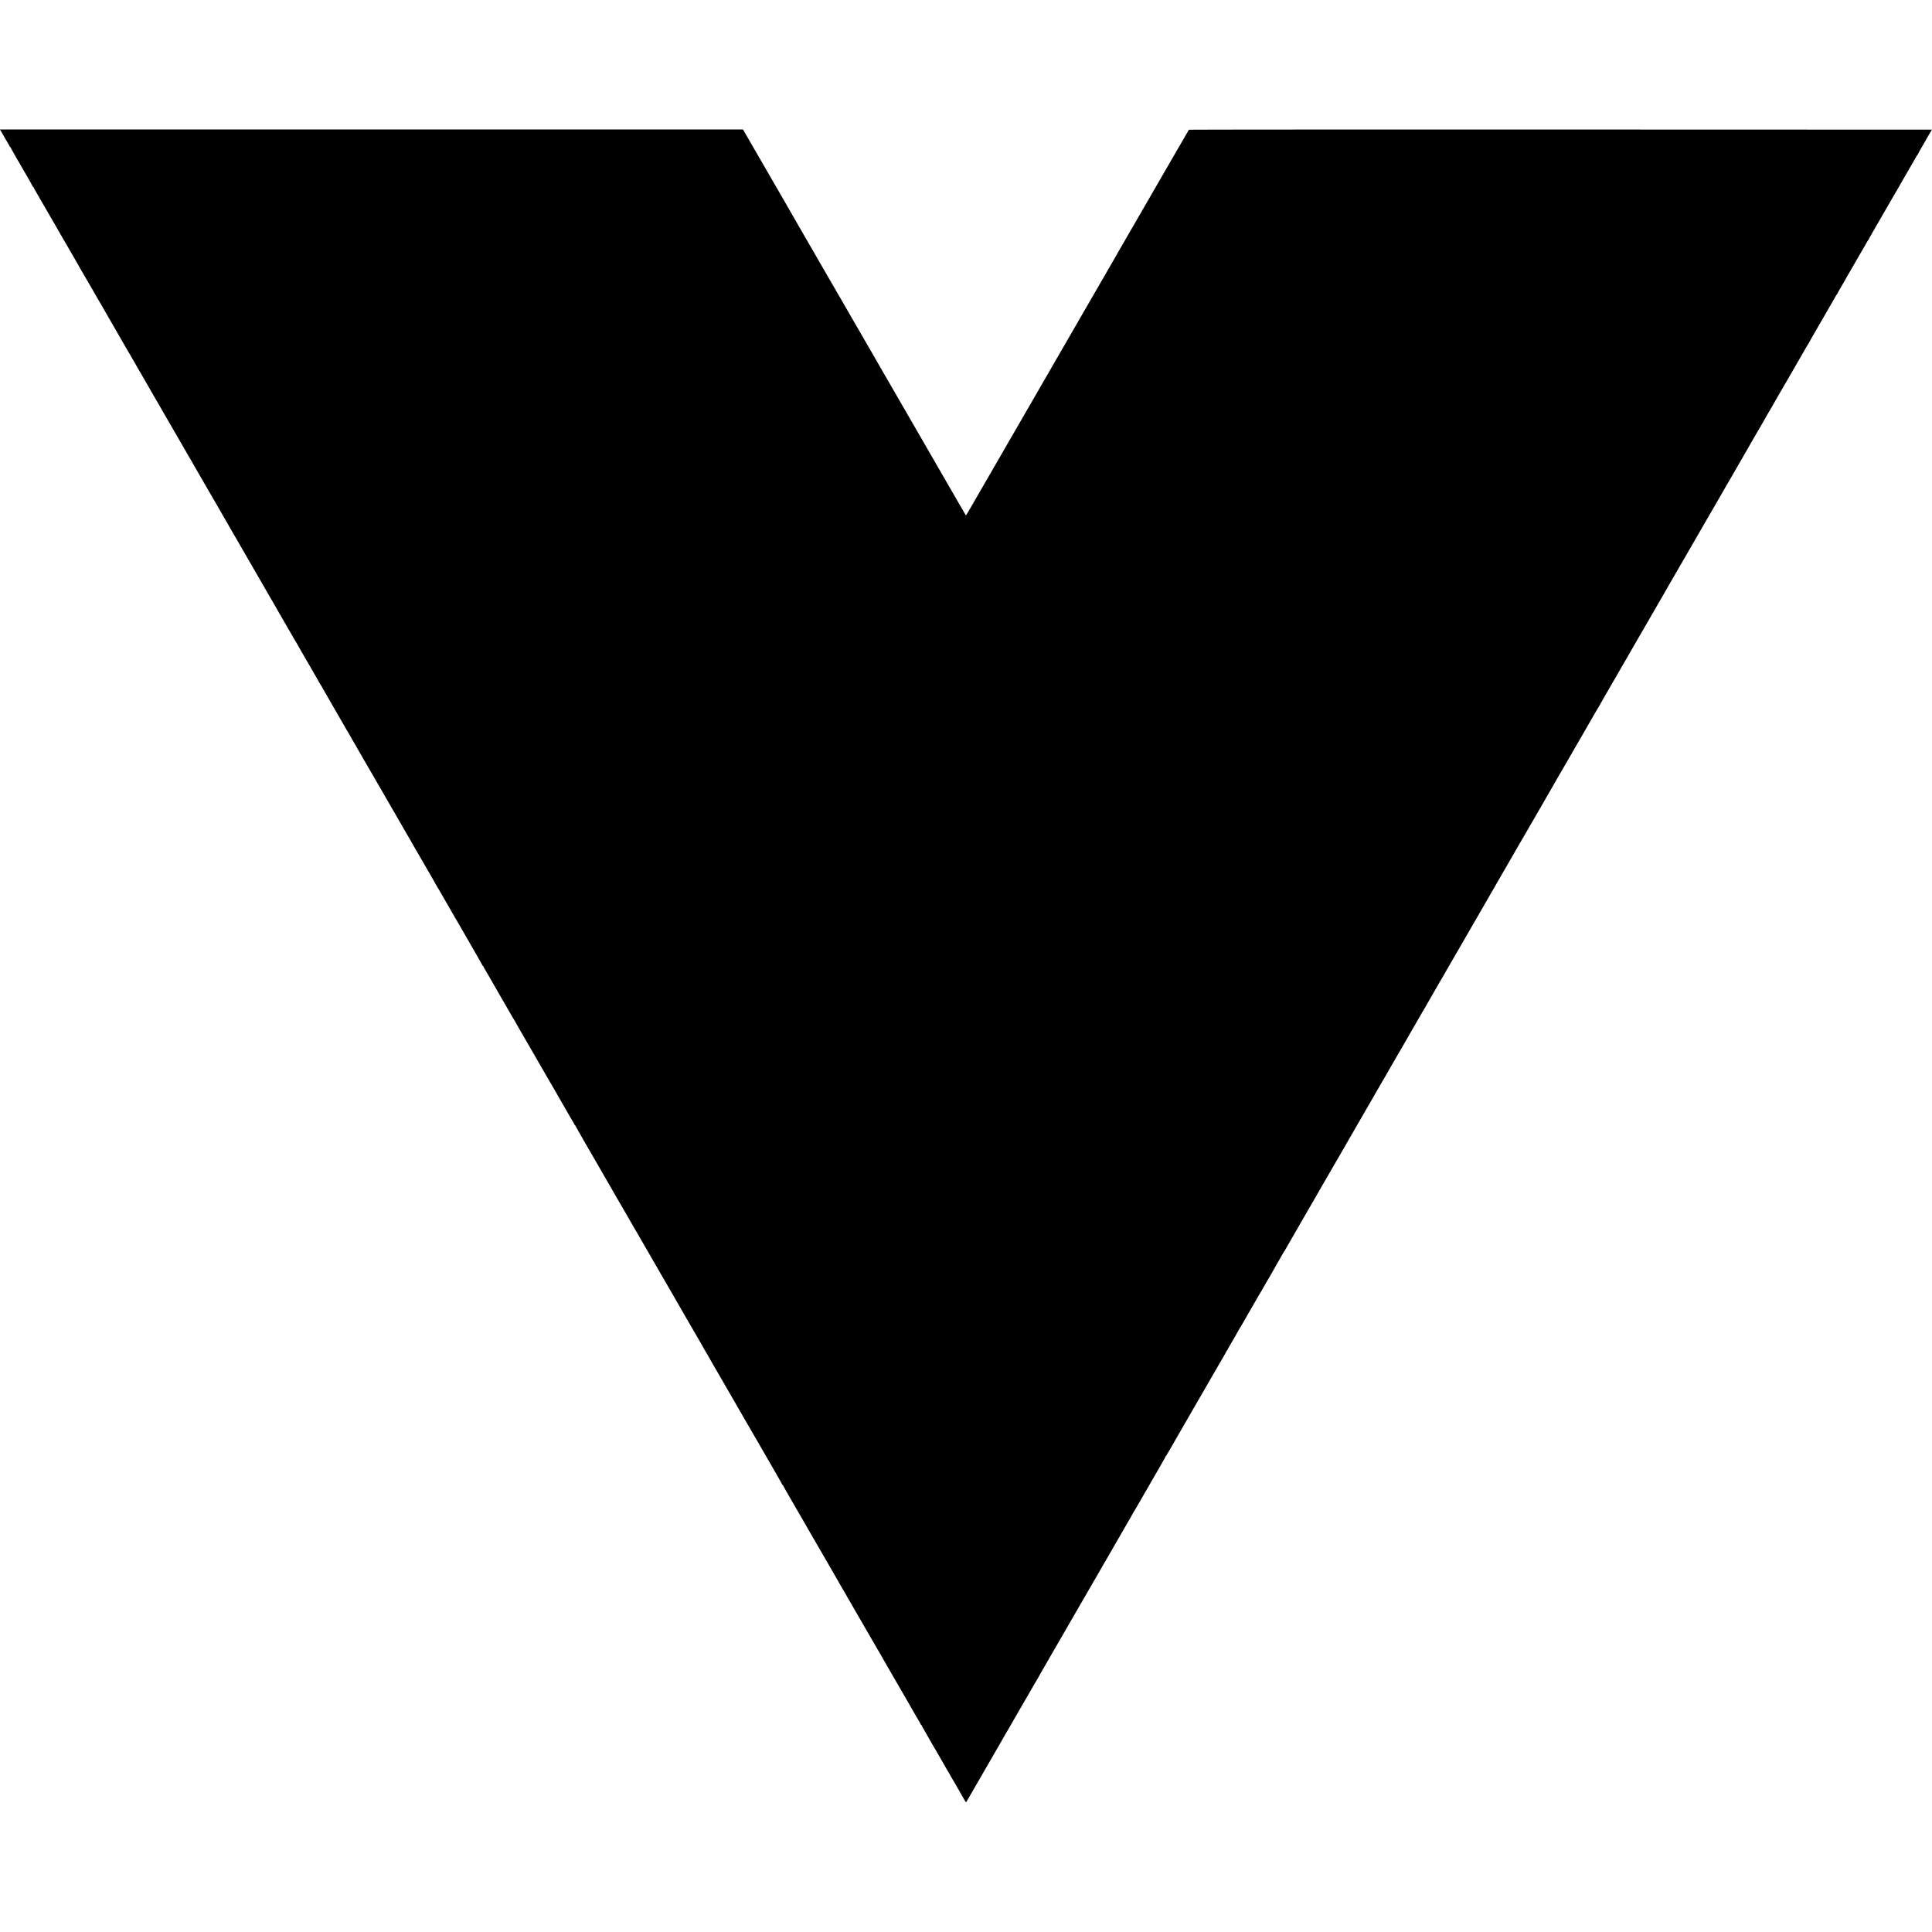
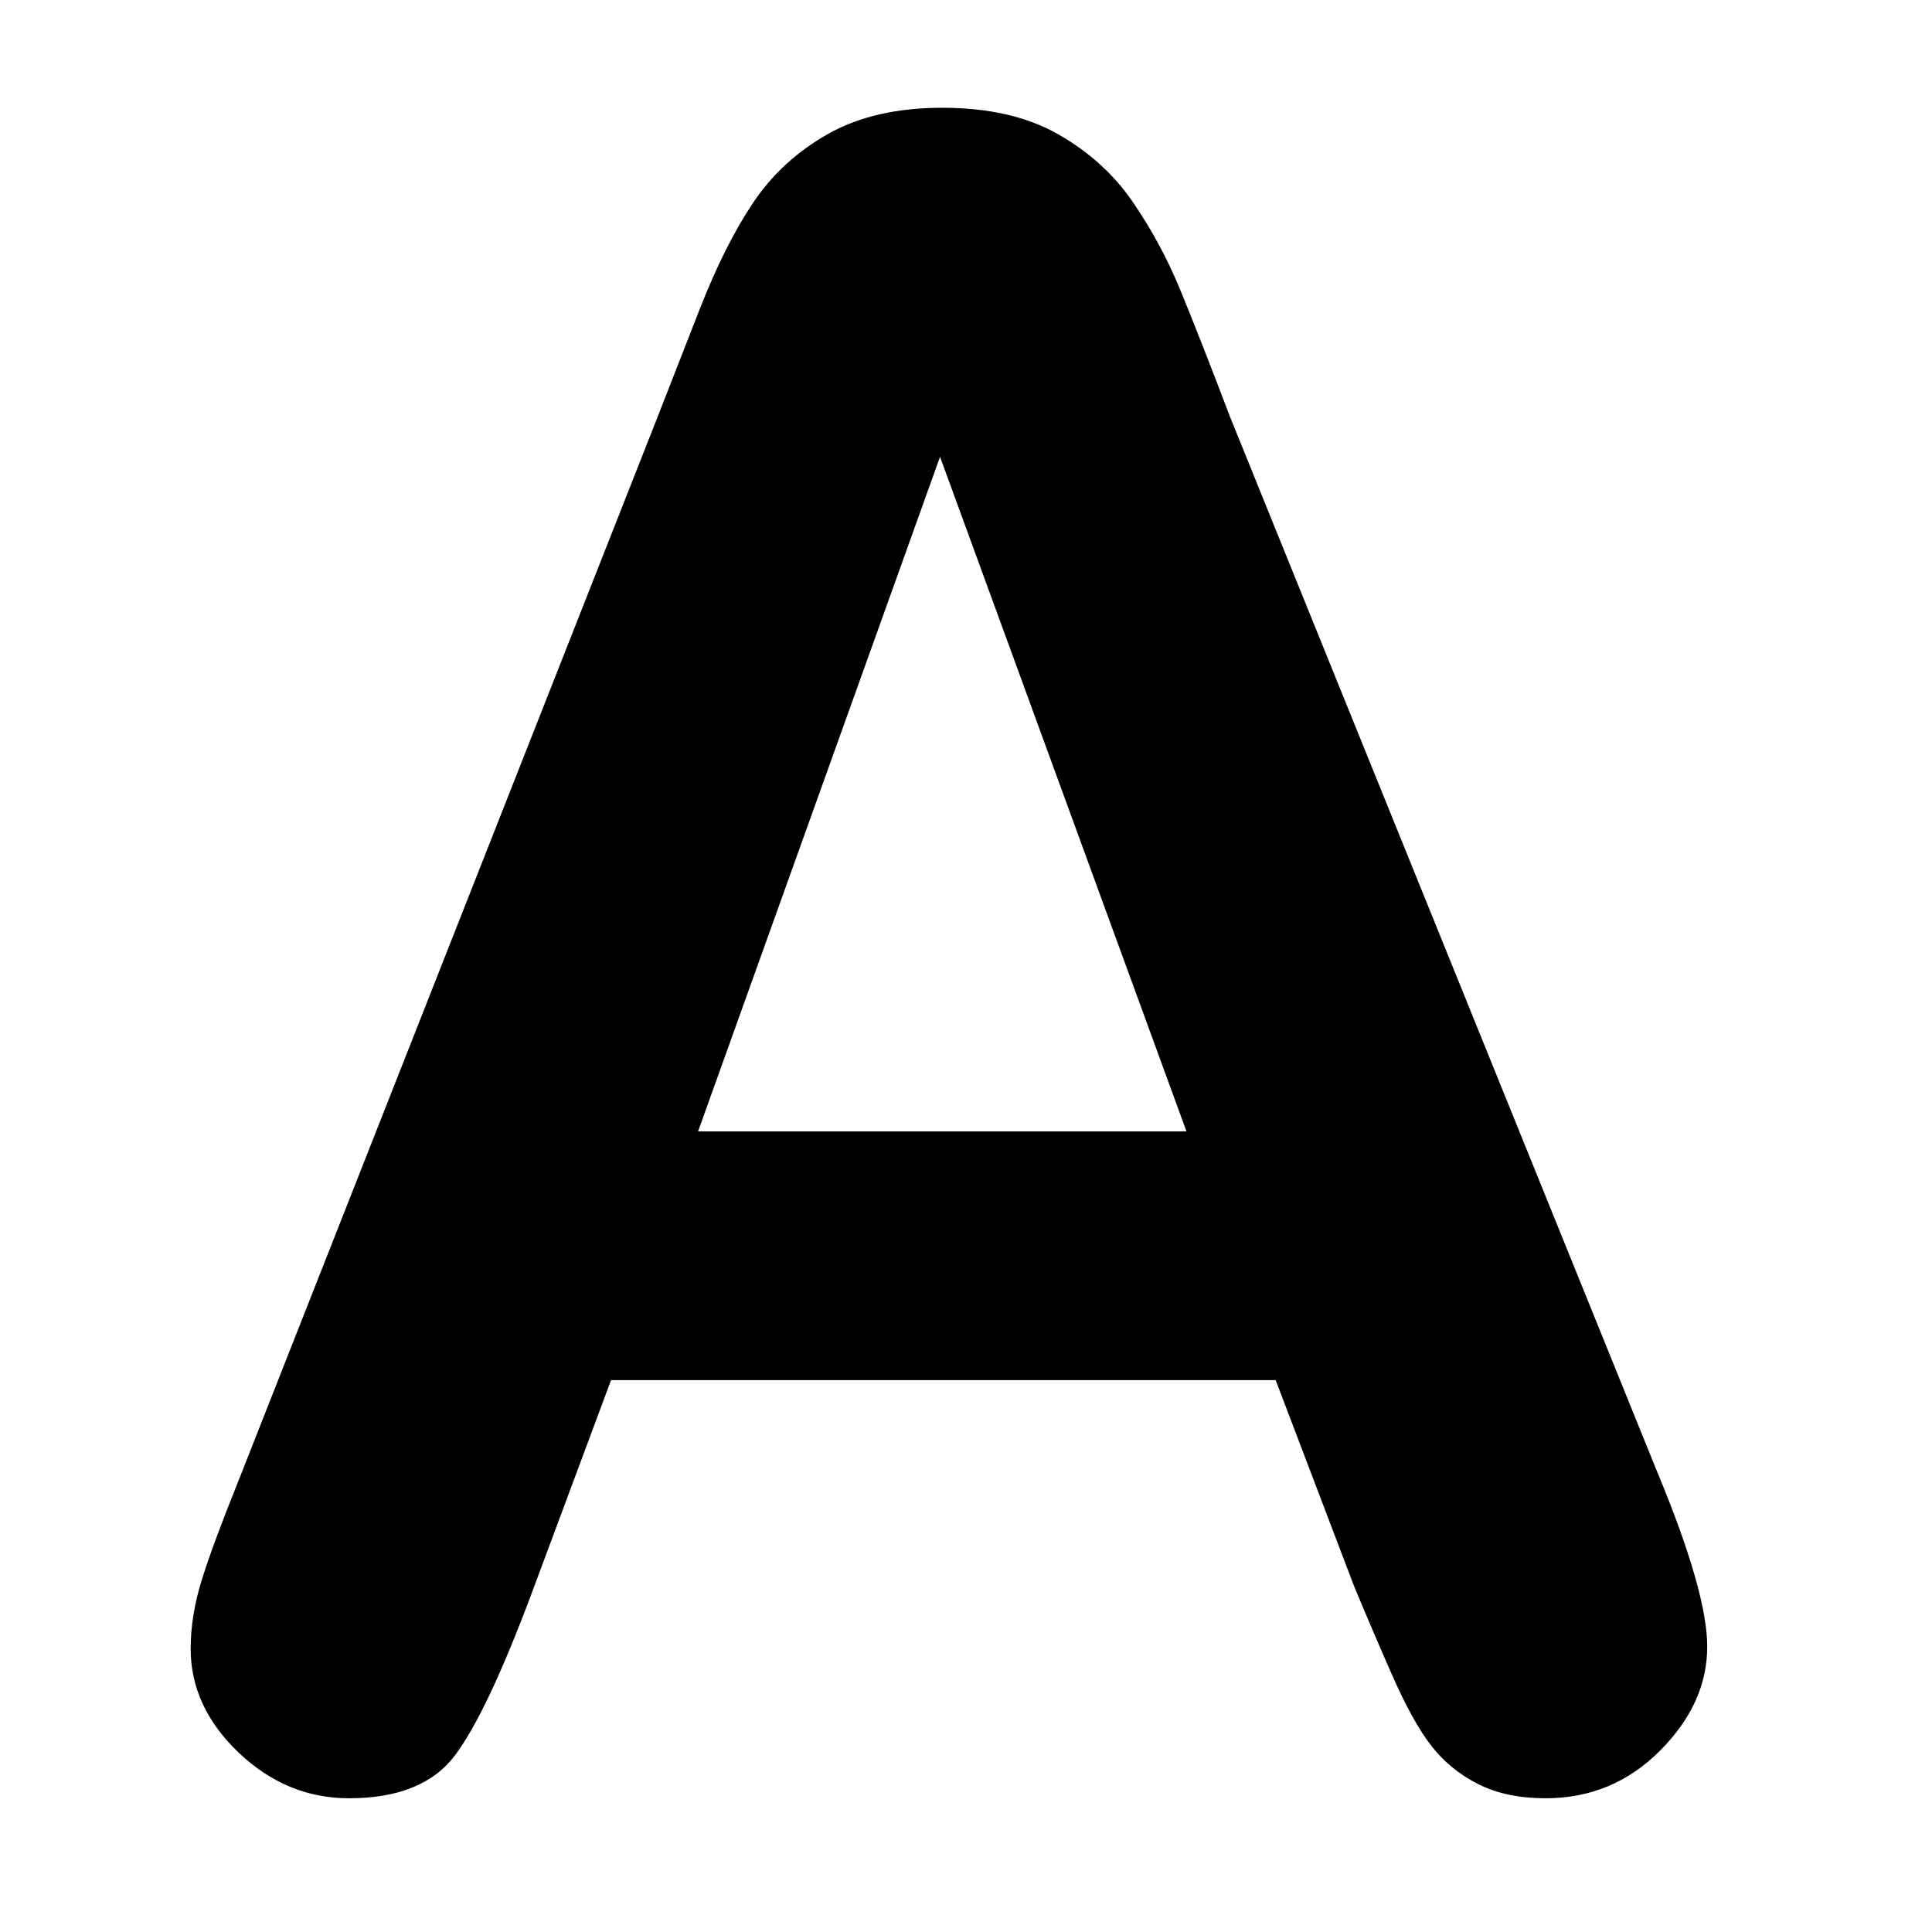
- <svg xmlns="http://www.w3.org/2000/svg" version="1.0" width="16pt" height="16pt" viewBox="0 0 16 16" preserveAspectRatio="xMidYMid meet">
-   <g transform="translate(0,16) scale(0.00032,-0.00032)" fill="#000000" stroke="none">
-     <path d="M18 46618 c45 -75 122 -207 122 -211 0 -2 25 -45 55 -95 30 -50 55 -96 55 -102 0 -5 5 -10 10 -10 6 0 10 -4 10 -9 0 -5 73 -135 161 -288 89 -153 173 -298 187 -323 14 -25 32 -57 41 -72 88 -149 187 -324 189 -335 2 -7 8 -13 13 -13 5 0 9 -4 9 -10 0 -5 46 -89 103 -187 175 -302 490 -846 507 -876 8 -16 20 -36 25 -45 28 -46 290 -498 339 -585 13 -23 74 -129 136 -236 61 -107 123 -215 137 -240 14 -25 29 -50 33 -56 5 -5 23 -37 40 -70 18 -33 38 -67 44 -75 11 -16 21 -33 63 -109 14 -25 29 -50 33 -56 4 -5 21 -35 38 -65 55 -100 261 -455 269 -465 4 -5 14 -21 20 -35 15 -29 41 -75 103 -180 24 -41 52 -88 60 -105 9 -16 57 -100 107 -185 112 -193 362 -626 380 -660 8 -14 23 -38 33 -55 11 -16 23 -37 27 -45 4 -8 26 -46 48 -85 23 -38 53 -90 67 -115 46 -81 64 -113 178 -310 62 -107 121 -210 132 -227 37 -67 56 -99 85 -148 16 -27 32 -57 36 -65 4 -8 15 -27 25 -42 9 -15 53 -89 96 -165 44 -76 177 -307 296 -513 120 -206 268 -463 330 -570 131 -227 117 -203 200 -348 36 -62 73 -125 82 -140 10 -15 21 -34 25 -42 4 -8 20 -37 36 -65 17 -27 38 -65 48 -82 49 -85 64 -111 87 -153 13 -25 28 -49 32 -55 4 -5 78 -134 165 -285 87 -151 166 -288 176 -305 10 -16 26 -43 35 -59 9 -17 125 -217 257 -445 132 -229 253 -441 270 -471 17 -30 45 -79 64 -108 18 -29 33 -54 33 -57 0 -2 20 -37 44 -77 24 -40 123 -212 221 -383 97 -170 190 -330 205 -355 16 -25 39 -65 53 -90 13 -25 81 -144 152 -265 70 -121 137 -238 150 -260 12 -22 37 -65 55 -95 18 -30 43 -73 55 -95 12 -22 48 -85 80 -140 77 -132 163 -280 190 -330 13 -22 71 -123 130 -225 59 -102 116 -199 126 -217 10 -17 29 -50 43 -72 15 -22 26 -43 26 -45 0 -2 27 -50 60 -106 33 -56 60 -103 60 -105 0 -2 55 -98 90 -155 8 -14 182 -316 239 -414 13 -22 45 -79 72 -124 27 -46 49 -86 49 -89 0 -2 14 -24 30 -48 16 -24 30 -46 30 -49 0 -5 74 -135 100 -176 5 -8 24 -42 43 -75 50 -88 58 -101 262 -455 104 -179 199 -345 213 -370 14 -25 28 -49 32 -55 4 -5 17 -26 28 -45 10 -19 62 -109 114 -200 114 -197 133 -230 170 -295 16 -27 33 -57 38 -65 17 -28 96 -165 103 -180 4 -8 16 -28 26 -45 10 -16 77 -131 148 -255 72 -124 181 -313 243 -420 62 -107 121 -209 131 -227 35 -62 323 -560 392 -678 38 -66 83 -145 100 -175 16 -30 33 -59 37 -65 4 -5 17 -27 29 -47 34 -61 56 -100 90 -156 17 -29 31 -55 31 -57 0 -2 17 -32 39 -67 21 -35 134 -229 251 -433 117 -203 235 -407 261 -451 27 -45 49 -85 49 -88 0 -4 8 -19 19 -34 15 -21 200 -341 309 -533 10 -19 33 -58 51 -87 17 -29 31 -54 31 -56 0 -2 25 -44 55 -94 30 -50 55 -95 55 -98 0 -4 6 -15 14 -23 7 -9 27 -41 43 -71 17 -30 170 -297 342 -594 171 -296 311 -542 311 -547 0 -5 5 -9 10 -9 6 0 10 -4 10 -10 0 -5 22 -47 49 -92 27 -46 58 -99 68 -118 24 -43 81 -140 93 -160 5 -8 66 -114 135 -235 69 -121 130 -227 135 -235 12 -21 259 -447 283 -490 10 -19 28 -47 38 -62 11 -14 19 -29 19 -32 0 -3 37 -69 83 -148 99 -170 305 -526 337 -583 13 -22 31 -53 41 -70 11 -16 22 -37 26 -45 7 -14 82 -146 103 -180 14 -24 181 -311 205 -355 13 -22 46 -80 75 -130 29 -49 64 -110 78 -135 14 -25 51 -88 82 -140 31 -52 59 -102 63 -110 4 -8 18 -33 31 -55 205 -353 284 -489 309 -535 17 -30 45 -78 62 -106 18 -28 36 -60 39 -72 4 -12 12 -22 17 -22 5 0 9 -4 9 -10 0 -5 109 -197 241 -427 133 -230 250 -431 259 -448 51 -90 222 -385 280 -485 37 -63 78 -135 92 -160 14 -25 67 -117 118 -205 51 -88 101 -175 111 -193 34 -58 55 -95 149 -257 51 -88 101 -173 110 -190 9 -16 76 -131 147 -255 72 -124 140 -241 151 -260 61 -108 281 -489 355 -615 38 -66 77 -133 87 -150 35 -63 91 -161 100 -175 14 -23 99 -169 128 -220 54 -97 135 -235 142 -245 4 -5 20 -32 35 -60 26 -48 238 -416 276 -480 10 -16 26 -46 37 -65 30 -53 382 -661 403 -695 10 -16 22 -37 26 -45 4 -8 26 -48 50 -88 24 -41 43 -75 43 -77 0 -2 22 -40 50 -85 27 -45 50 -84 50 -86 0 -3 38 -69 83 -147 84 -142 302 -520 340 -587 10 -19 34 -60 52 -90 18 -30 44 -75 57 -100 14 -25 45 -79 70 -120 25 -41 56 -96 70 -121 14 -25 77 -133 138 -240 62 -107 122 -210 132 -229 25 -43 310 -535 337 -581 11 -19 26 -45 34 -59 17 -32 238 -414 266 -460 11 -19 24 -41 28 -49 3 -7 75 -133 160 -278 84 -146 153 -269 153 -274 0 -5 5 -9 10 -9 6 0 10 -4 10 -10 0 -5 82 -150 181 -322 182 -314 201 -346 240 -415 12 -21 80 -139 152 -263 71 -124 141 -245 155 -270 14 -25 28 -49 32 -55 6 -8 145 -248 220 -380 37 -66 209 -362 229 -395 11 -19 24 -42 28 -49 4 -8 67 -118 140 -243 73 -125 133 -230 133 -233 0 -2 15 -28 33 -57 19 -29 47 -78 64 -108 17 -30 53 -93 79 -139 53 -90 82 -141 157 -272 82 -142 115 -199 381 -659 142 -245 268 -463 281 -485 12 -22 71 -125 132 -230 60 -104 172 -298 248 -430 76 -132 146 -253 156 -270 11 -16 22 -36 26 -44 3 -8 30 -54 60 -103 29 -49 53 -91 53 -93 0 -3 18 -34 40 -70 22 -36 40 -67 40 -69 0 -2 37 -66 81 -142 45 -77 98 -168 119 -204 20 -36 47 -81 58 -100 12 -19 27 -47 33 -62 6 -16 15 -28 20 -28 5 0 9 -4 9 -9 0 -6 63 -118 140 -251 77 -133 140 -243 140 -245 0 -2 18 -33 41 -70 22 -37 49 -83 60 -101 10 -19 29 -51 40 -71 25 -45 109 -189 126 -218 7 -11 17 -29 22 -40 6 -11 22 -38 35 -60 14 -22 37 -62 52 -90 14 -27 35 -62 45 -77 11 -14 19 -29 19 -32 0 -3 18 -35 40 -71 22 -36 40 -67 40 -69 0 -2 19 -35 42 -72 23 -38 55 -94 72 -124 26 -47 139 -244 171 -298 6 -9 21 -36 34 -60 28 -48 37 -51 51 -19 6 12 19 36 29 52 10 17 27 46 38 65 11 19 104 181 208 360 103 179 199 345 213 370 14 25 42 74 64 109 21 34 38 65 38 67 0 2 18 33 40 69 22 36 40 67 40 69 0 3 177 310 199 346 16 26 136 234 140 244 2 5 25 44 52 88 27 44 49 81 49 84 0 2 18 34 40 70 22 36 40 67 40 69 0 2 20 36 43 77 35 58 169 289 297 513 9 17 50 86 90 155 40 69 86 150 103 180 16 30 35 62 41 70 6 8 16 24 22 35 35 64 72 129 167 293 59 100 116 199 127 220 11 20 30 53 41 72 43 72 1070 1850 1121 1940 14 25 65 113 113 195 48 83 96 166 107 185 10 19 28 50 38 68 11 18 73 124 137 235 64 111 175 303 246 427 71 124 173 299 225 390 52 91 116 202 143 248 27 45 49 85 49 89 0 4 6 14 14 22 7 9 28 43 46 76 26 47 251 436 378 655 11 19 29 51 40 70 11 19 101 176 201 348 99 172 181 317 181 323 0 5 5 9 10 9 6 0 10 5 10 11 0 6 8 23 18 37 11 15 32 52 49 82 16 30 130 228 253 440 122 212 234 405 248 430 13 25 39 70 57 100 39 65 69 117 130 225 25 44 50 87 55 95 12 19 78 134 220 380 61 107 129 224 150 260 161 277 222 382 246 425 15 28 47 83 71 123 24 41 43 78 43 83 0 5 4 9 8 9 4 0 13 12 19 28 7 15 23 45 36 67 66 110 277 478 277 483 0 3 6 13 14 21 7 9 27 41 43 71 17 30 45 80 63 110 34 57 375 649 394 685 6 11 16 27 22 35 6 8 26 42 44 75 18 33 41 74 51 90 10 17 24 41 32 55 54 97 72 128 88 152 11 14 19 28 19 30 0 3 79 141 175 308 96 167 175 305 175 308 0 3 6 13 14 21 7 9 26 39 41 66 33 60 276 483 338 587 24 40 46 80 50 88 4 8 13 24 20 35 14 23 95 163 125 215 11 19 52 91 92 160 40 69 80 139 90 155 9 17 103 179 207 360 105 182 200 346 211 365 103 181 463 802 489 845 7 11 15 27 19 35 4 8 29 51 55 95 64 110 828 1433 848 1470 9 17 24 41 33 55 9 14 29 48 45 77 15 28 52 93 82 145 30 51 62 107 71 123 17 30 231 398 400 690 51 88 103 179 115 202 12 23 26 48 32 55 6 7 24 38 40 68 17 30 61 107 98 170 37 63 84 144 103 180 19 36 41 72 48 81 8 8 14 18 14 21 0 4 27 51 59 106 32 55 72 124 89 154 16 29 71 125 122 213 51 88 104 180 118 205 13 25 28 50 32 55 4 6 17 26 28 45 11 19 45 80 77 135 31 55 66 116 77 135 11 19 88 152 171 295 401 694 620 1072 650 1125 11 19 87 152 170 295 83 143 158 273 166 288 9 16 21 36 26 45 6 9 31 52 55 96 25 43 54 94 66 115 11 20 95 164 186 321 91 157 173 299 182 315 9 17 26 46 37 65 12 19 66 114 121 210 56 96 108 186 117 200 8 14 24 40 34 59 24 45 383 664 412 713 5 9 17 29 26 45 15 28 120 210 241 419 36 61 68 117 72 125 4 8 12 23 19 34 35 57 245 420 262 453 11 20 35 61 53 90 17 29 32 54 32 56 0 3 28 51 62 108 33 57 70 119 80 138 10 19 23 42 28 50 5 8 32 53 59 100 27 47 149 258 271 470 122 212 234 405 248 430 30 53 62 108 80 135 6 11 15 27 19 35 4 8 85 150 181 315 96 165 187 323 202 350 31 56 116 202 130 225 5 8 25 42 43 75 19 33 92 159 162 280 149 257 157 271 202 350 19 33 38 67 43 75 9 14 228 392 275 475 12 22 55 96 95 165 40 69 80 139 90 155 24 42 202 350 221 383 9 15 27 47 41 72 14 25 75 131 136 236 61 106 121 210 134 232 99 172 271 470 279 482 5 8 23 40 40 70 18 30 81 141 142 245 60 105 121 210 135 235 14 25 71 124 127 220 56 96 143 247 194 335 51 88 96 167 102 175 14 24 180 311 204 355 23 43 340 590 356 615 5 8 50 87 101 175 171 301 517 898 582 1008 25 43 46 81 46 83 0 2 12 23 27 47 14 23 40 67 56 97 16 30 35 62 42 70 7 8 15 22 18 30 4 8 20 38 37 65 16 28 33 57 37 65 6 12 111 196 143 250 5 8 55 95 112 193 57 98 113 195 126 215 12 20 27 46 32 57 6 11 14 27 20 35 5 8 76 130 156 270 80 140 165 287 187 325 23 39 52 90 66 115 13 25 30 52 37 61 8 8 14 18 14 21 0 4 41 77 92 165 50 87 175 302 276 478 101 176 208 360 236 408 28 49 67 117 86 152 19 35 41 70 48 77 6 6 12 15 12 19 0 7 124 224 167 291 12 21 23 40 23 42 0 2 21 40 46 83 26 43 55 92 64 109 54 95 327 568 354 614 19 30 45 75 59 100 71 128 82 145 89 148 4 2 8 8 8 13 0 5 42 82 94 172 311 538 496 858 518 897 14 25 40 70 58 100 18 30 42 71 53 90 10 19 79 139 152 265 73 127 142 246 153 265 10 19 43 76 72 125 29 50 63 108 75 130 65 116 80 140 87 143 4 2 8 8 8 12 0 8 114 212 140 250 6 8 14 24 20 35 5 11 54 97 108 190 l100 170 -9611 3 c-5286 1 -9614 -1 -9618 -5 -5 -6 -419 -719 -619 -1068 -89 -155 -267 -463 -323 -560 -38 -66 -81 -140 -95 -165 -31 -56 -263 -457 -526 -910 -110 -190 -224 -388 -254 -440 -29 -52 -61 -109 -71 -125 -23 -39 -243 -420 -268 -465 -11 -19 -204 -352 -428 -740 -224 -388 -477 -826 -563 -975 -85 -148 -185 -322 -222 -385 -37 -63 -120 -207 -185 -320 -65 -113 -177 -306 -248 -430 -72 -124 -172 -297 -222 -385 -51 -88 -142 -245 -202 -350 -131 -226 -247 -427 -408 -705 -65 -113 -249 -432 -410 -710 -160 -278 -388 -673 -506 -877 -118 -205 -216 -373 -219 -373 -3 0 -52 82 -109 183 -58 100 -144 250 -192 332 -95 164 -402 696 -647 1120 -85 149 -228 396 -317 550 -212 365 -982 1700 -1008 1745 -10 19 -43 76 -72 125 -29 50 -64 110 -77 135 -14 25 -63 110 -110 190 -47 80 -96 165 -110 190 -14 25 -99 171 -188 325 -89 154 -174 300 -188 325 -13 25 -64 113 -112 195 -48 83 -140 242 -205 355 -65 113 -183 317 -263 454 -79 137 -152 264 -163 282 -50 89 -335 583 -354 614 -12 19 -34 58 -50 85 -15 28 -129 226 -253 440 -124 215 -235 408 -247 430 -12 22 -69 121 -127 220 -58 99 -226 389 -373 645 -148 256 -324 561 -392 678 -67 117 -134 232 -147 255 -13 23 -33 59 -46 80 l-22 37 -9615 0 -9615 0 20 -32z" />
+ <svg xmlns="http://www.w3.org/2000/svg" width="32" height="32">
+   <g>
+     <rect fill="none" id="canvas_background" height="402" width="582" y="-1" x="-1" />
+   </g>
+   <g>
+     <path id="Fill-1" fill="#000000" d="m11.562,18.74l8.09,0l-4.082,-11.174l-4.008,11.174zm10.86,7.517l-1.293,-3.398l-11.008,0l-1.293,3.472c-0.504,1.354 -0.935,2.269 -1.292,2.743c-0.357,0.474 -0.942,0.711 -1.755,0.711c-0.69,0 -1.299,-0.253 -1.829,-0.757c-0.529,-0.505 -0.794,-1.078 -0.794,-1.718c0,-0.369 0.062,-0.751 0.185,-1.145c0.123,-0.394 0.326,-0.942 0.609,-1.644l6.927,-17.583c0.197,-0.505 0.434,-1.111 0.711,-1.819c0.277,-0.708 0.572,-1.296 0.886,-1.764c0.314,-0.468 0.727,-0.847 1.238,-1.136c0.511,-0.289 1.142,-0.434 1.893,-0.434c0.763,0 1.4,0.145 1.911,0.434c0.511,0.289 0.924,0.662 1.238,1.117c0.314,0.456 0.579,0.945 0.794,1.469c0.216,0.523 0.49,1.222 0.822,2.096l7.074,17.472c0.554,1.33 0.831,2.297 0.831,2.9c0,0.628 -0.262,1.204 -0.785,1.727c-0.523,0.523 -1.154,0.785 -1.893,0.785c-0.431,0 -0.8,-0.077 -1.108,-0.231c-0.308,-0.154 -0.567,-0.363 -0.776,-0.628c-0.209,-0.265 -0.434,-0.671 -0.674,-1.219c-0.24,-0.548 -0.446,-1.031 -0.619,-1.45l0,0z" />
  </g>
</svg>
